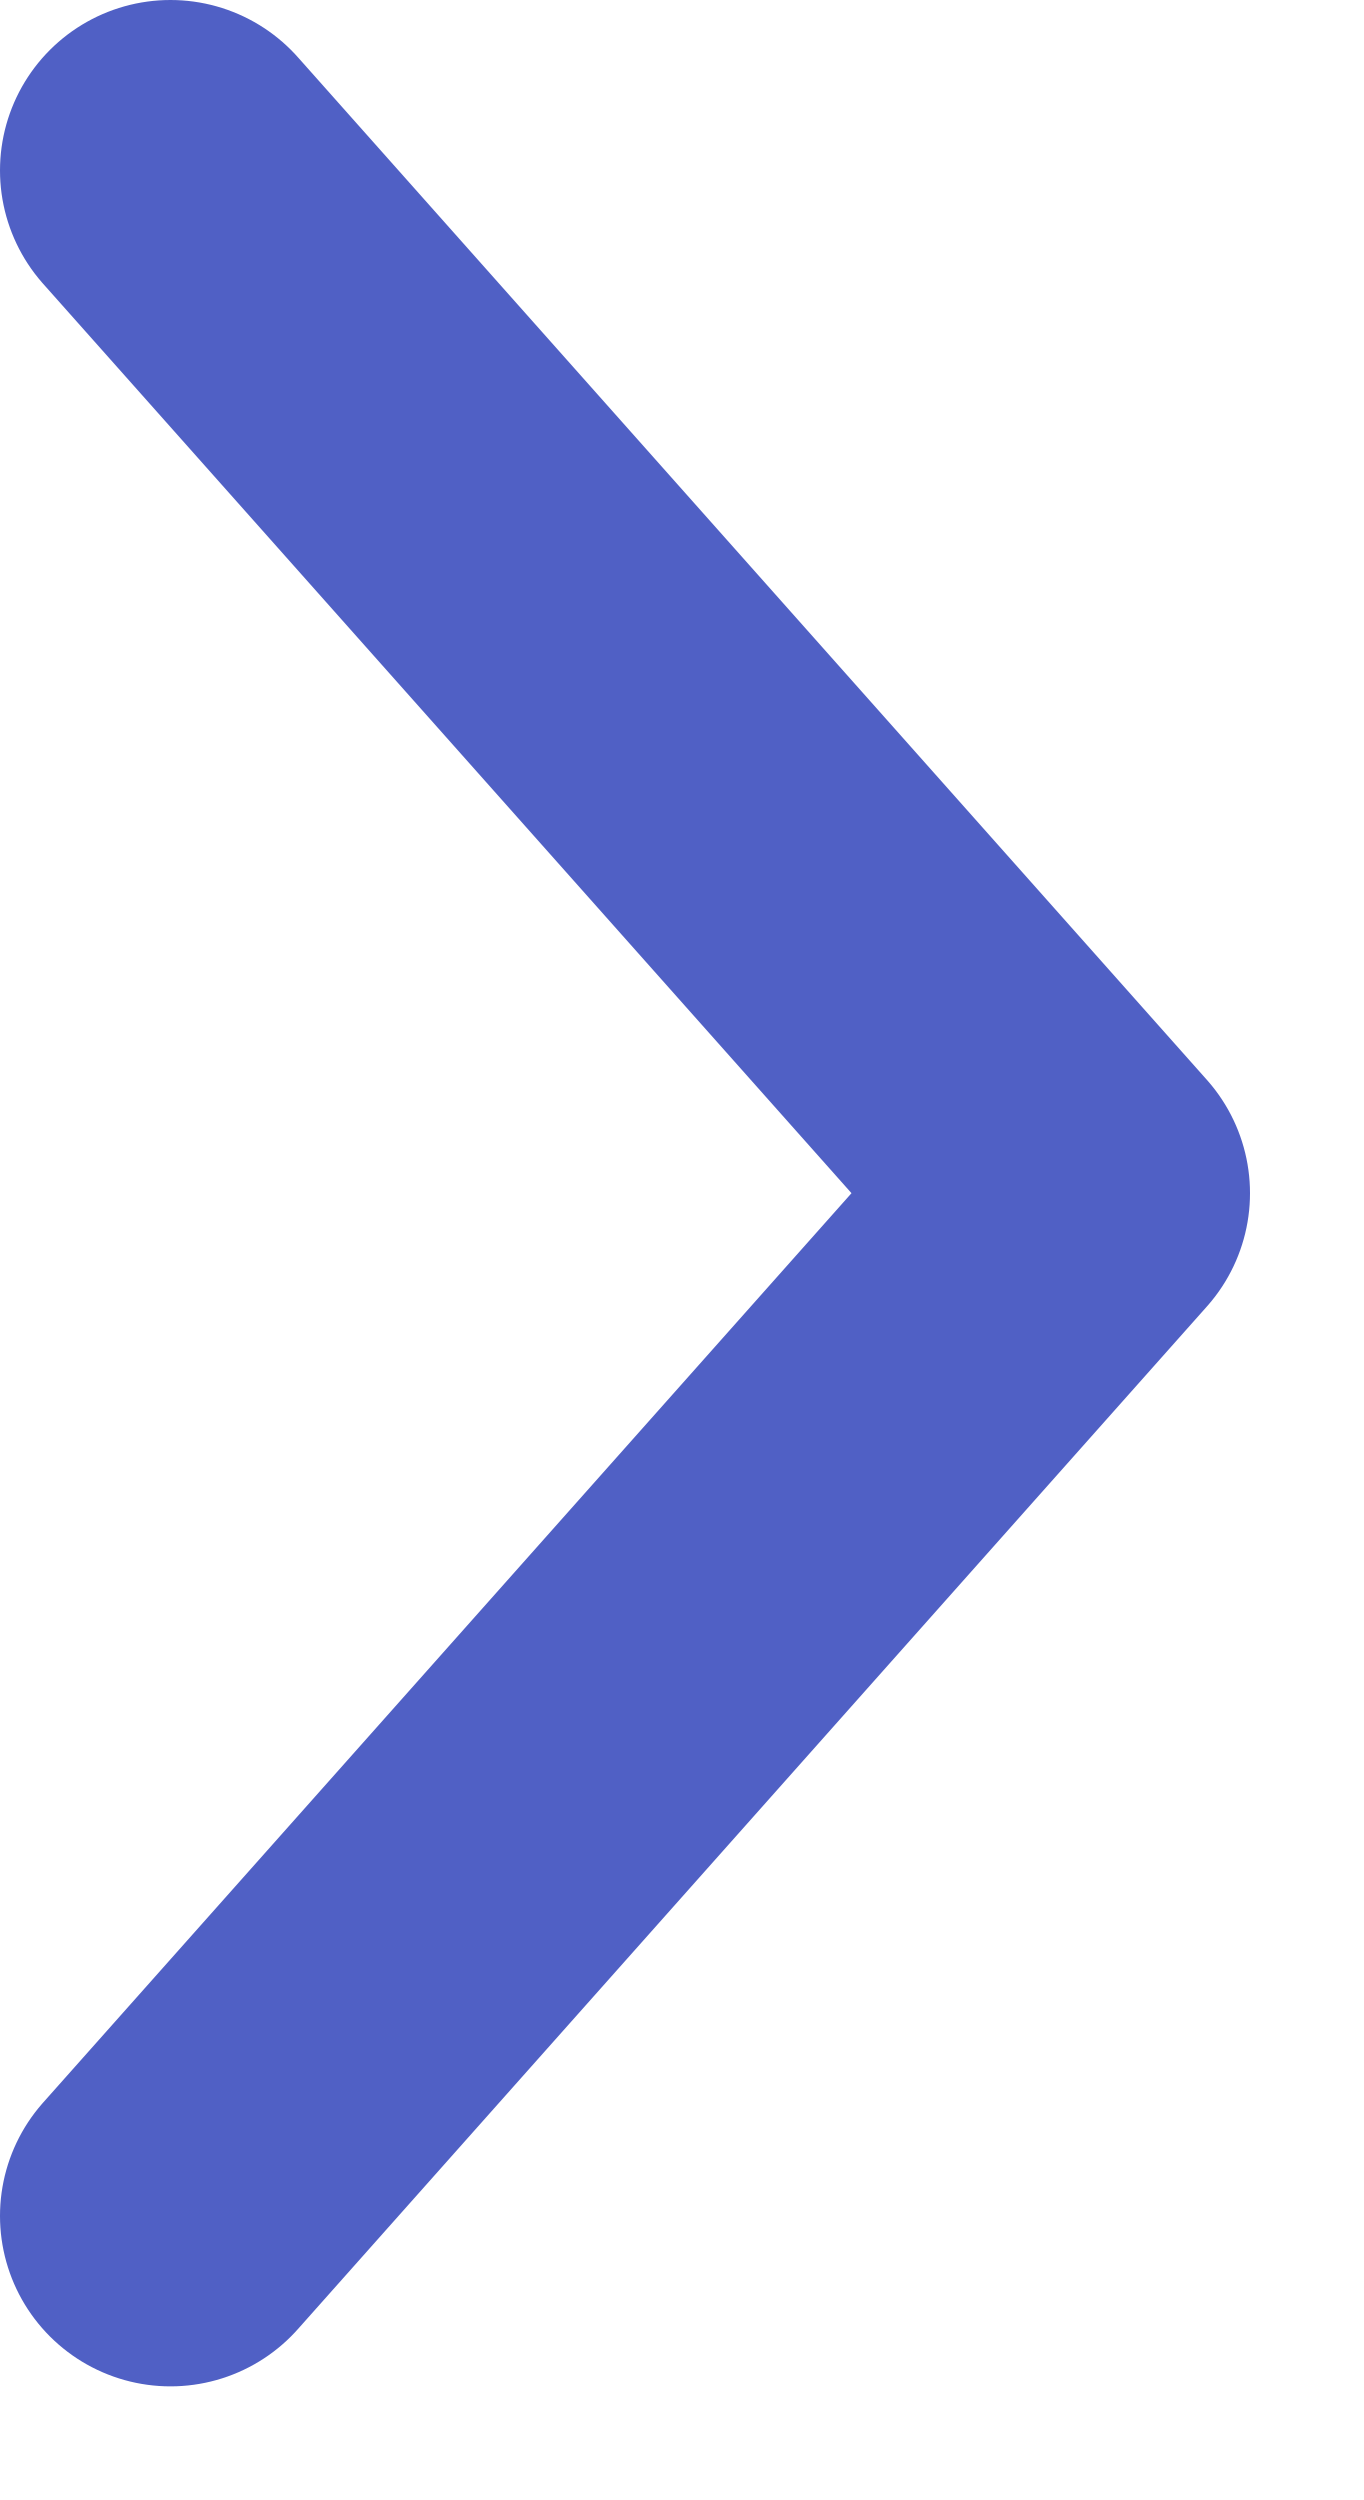
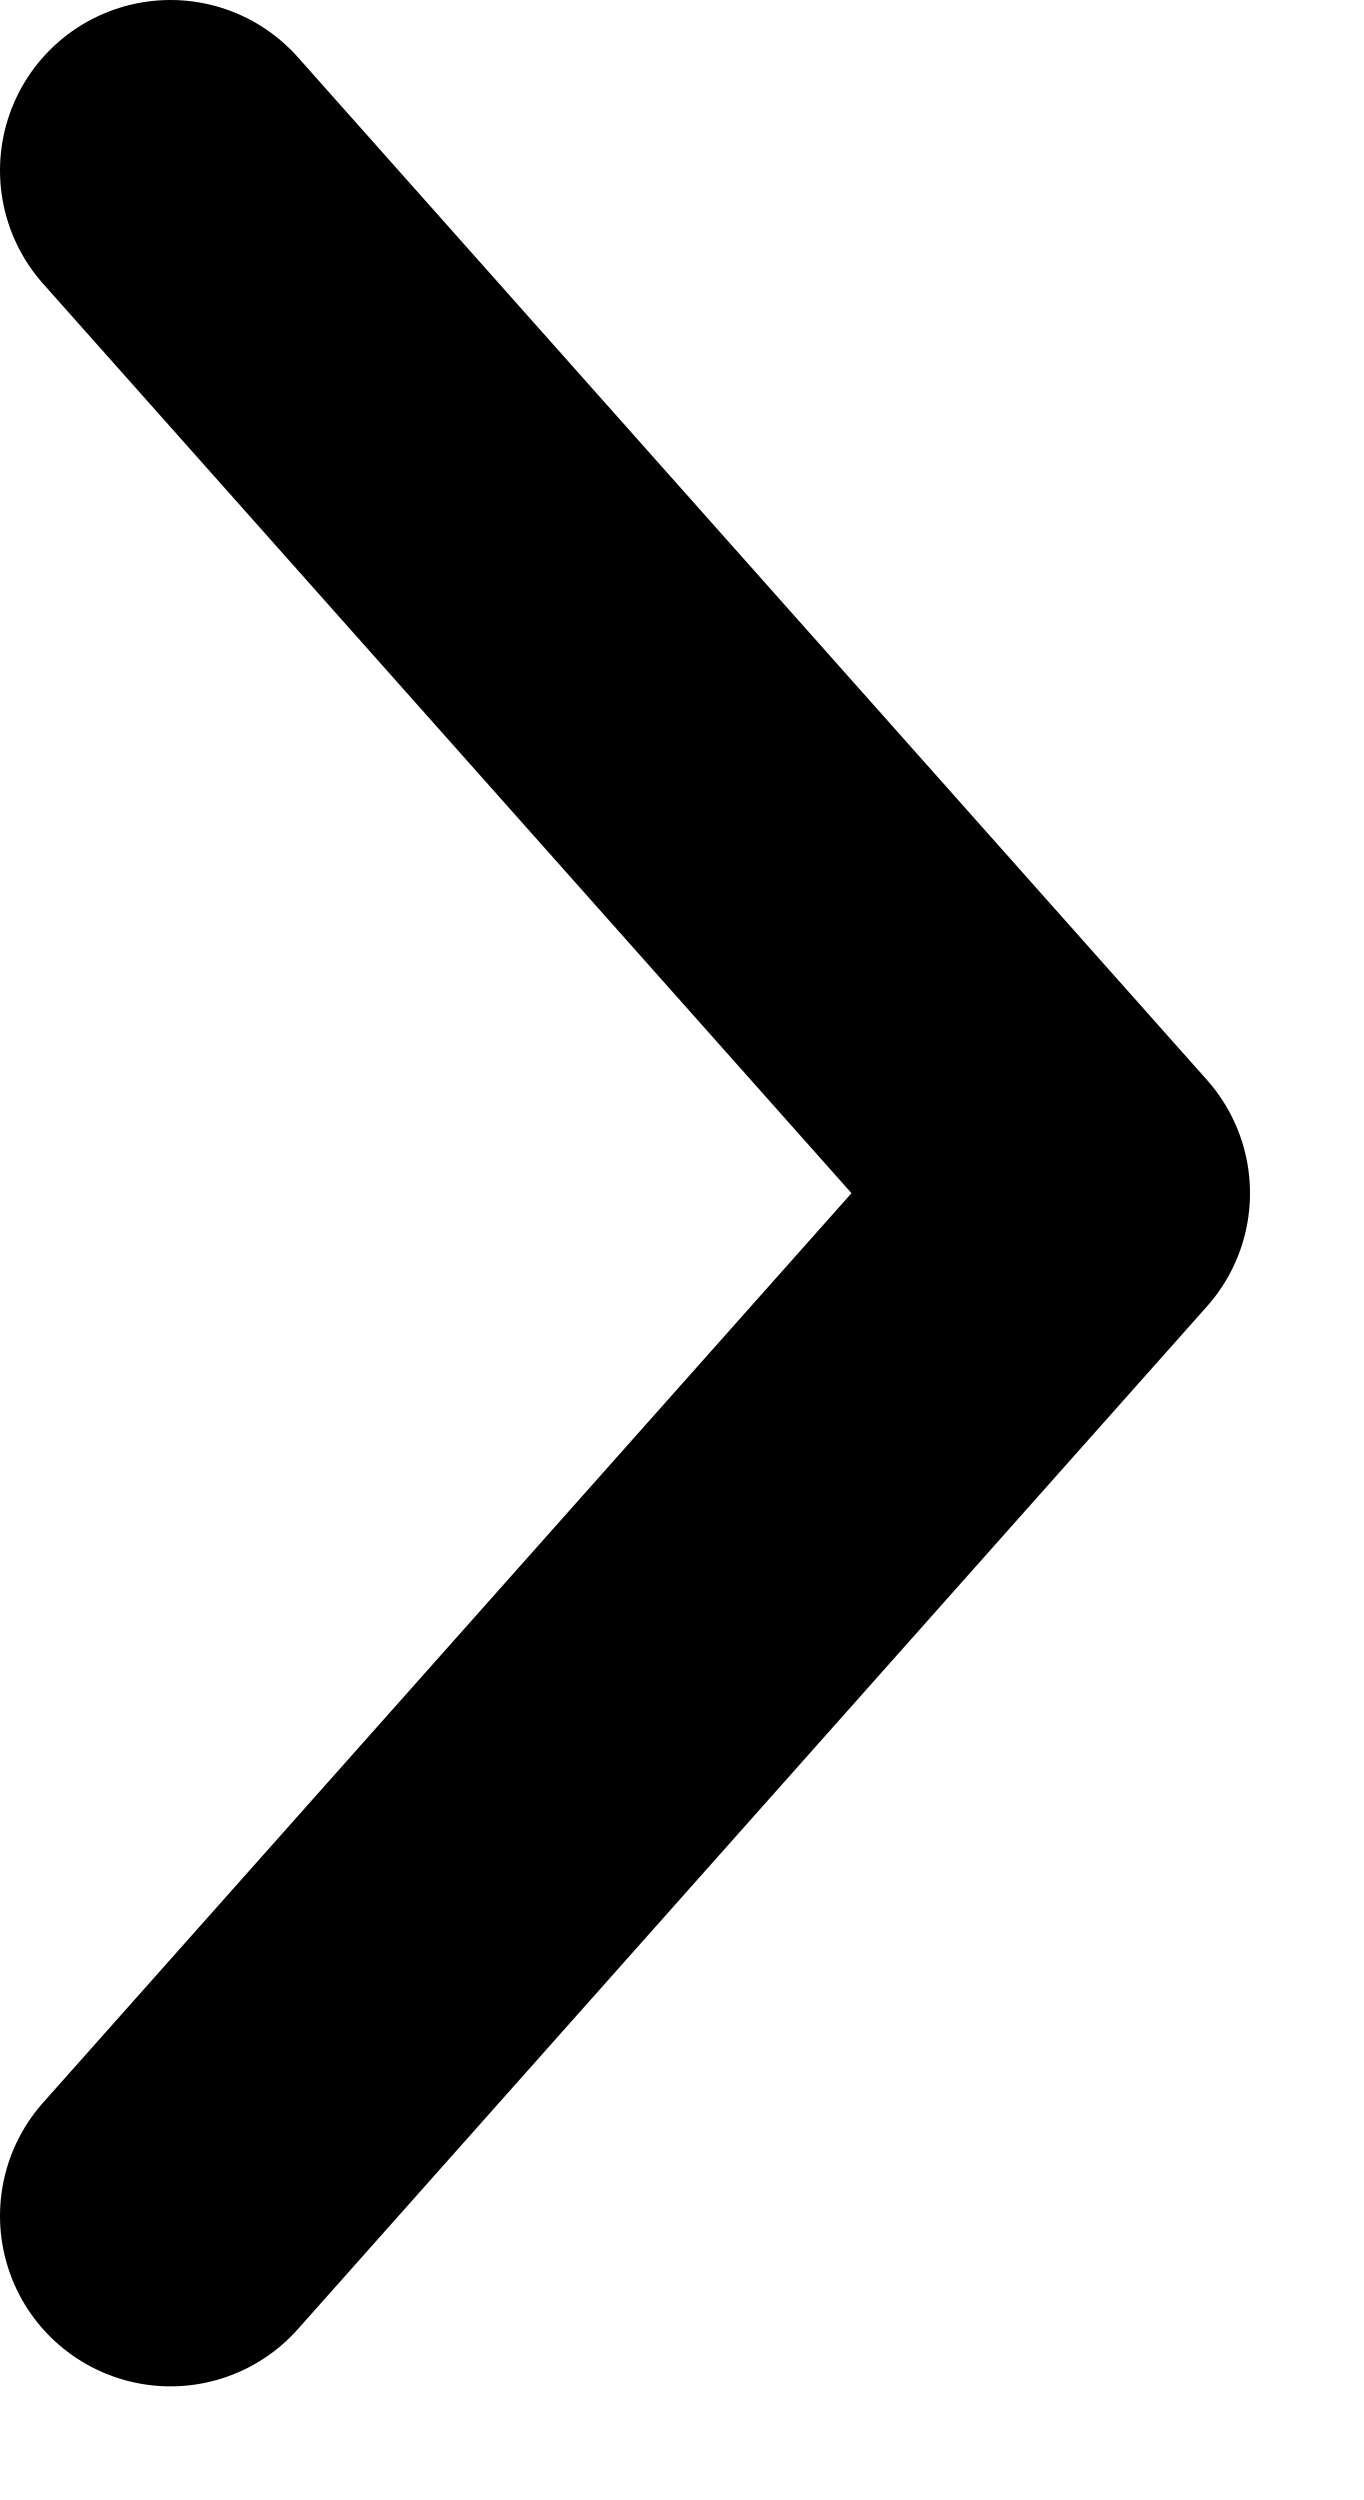
<svg xmlns="http://www.w3.org/2000/svg" width="6" height="11" viewBox="0 0 6 11" fill="none">
-   <path d="M0.75 9.75L4.75 5.25L0.75 0.75" stroke-width="1.5" stroke-linecap="round" stroke-linejoin="round" stroke="#5060C5" />
+   <path d="M0.75 9.75L4.75 5.25L0.75 0.75" stroke-width="1.5" stroke-linecap="round" stroke-linejoin="round" stroke="currentColor" />
</svg>
